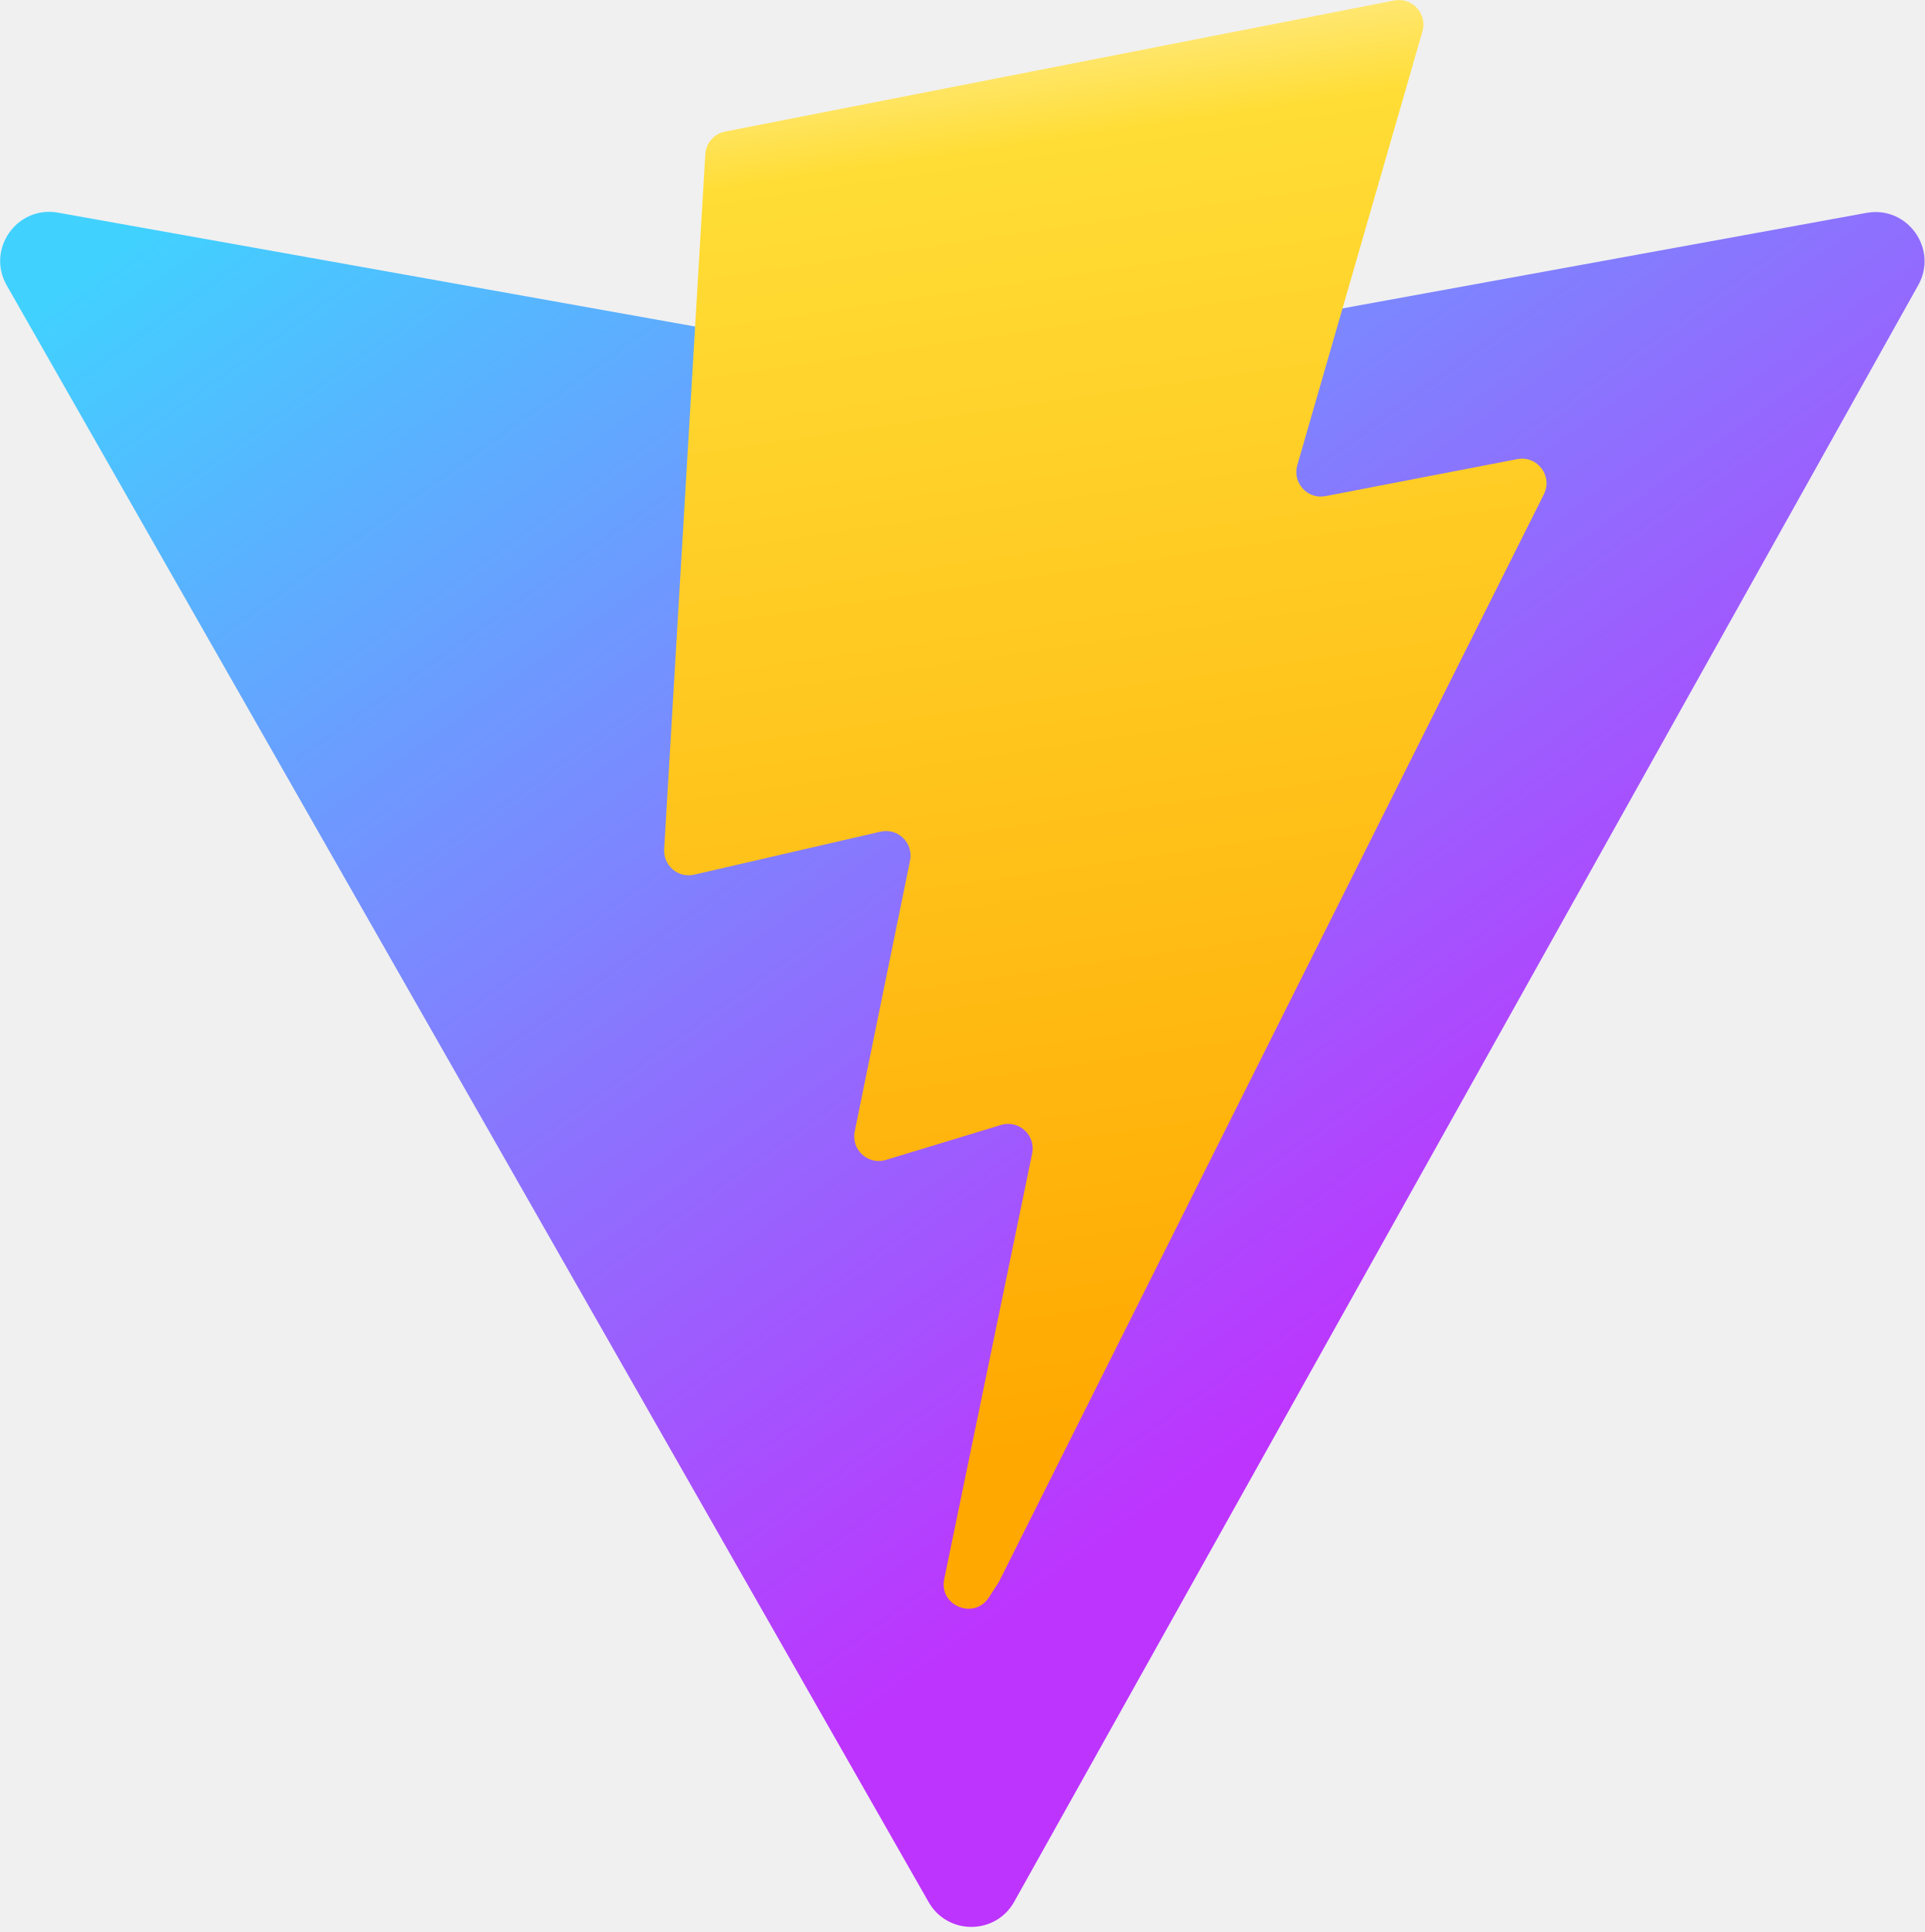
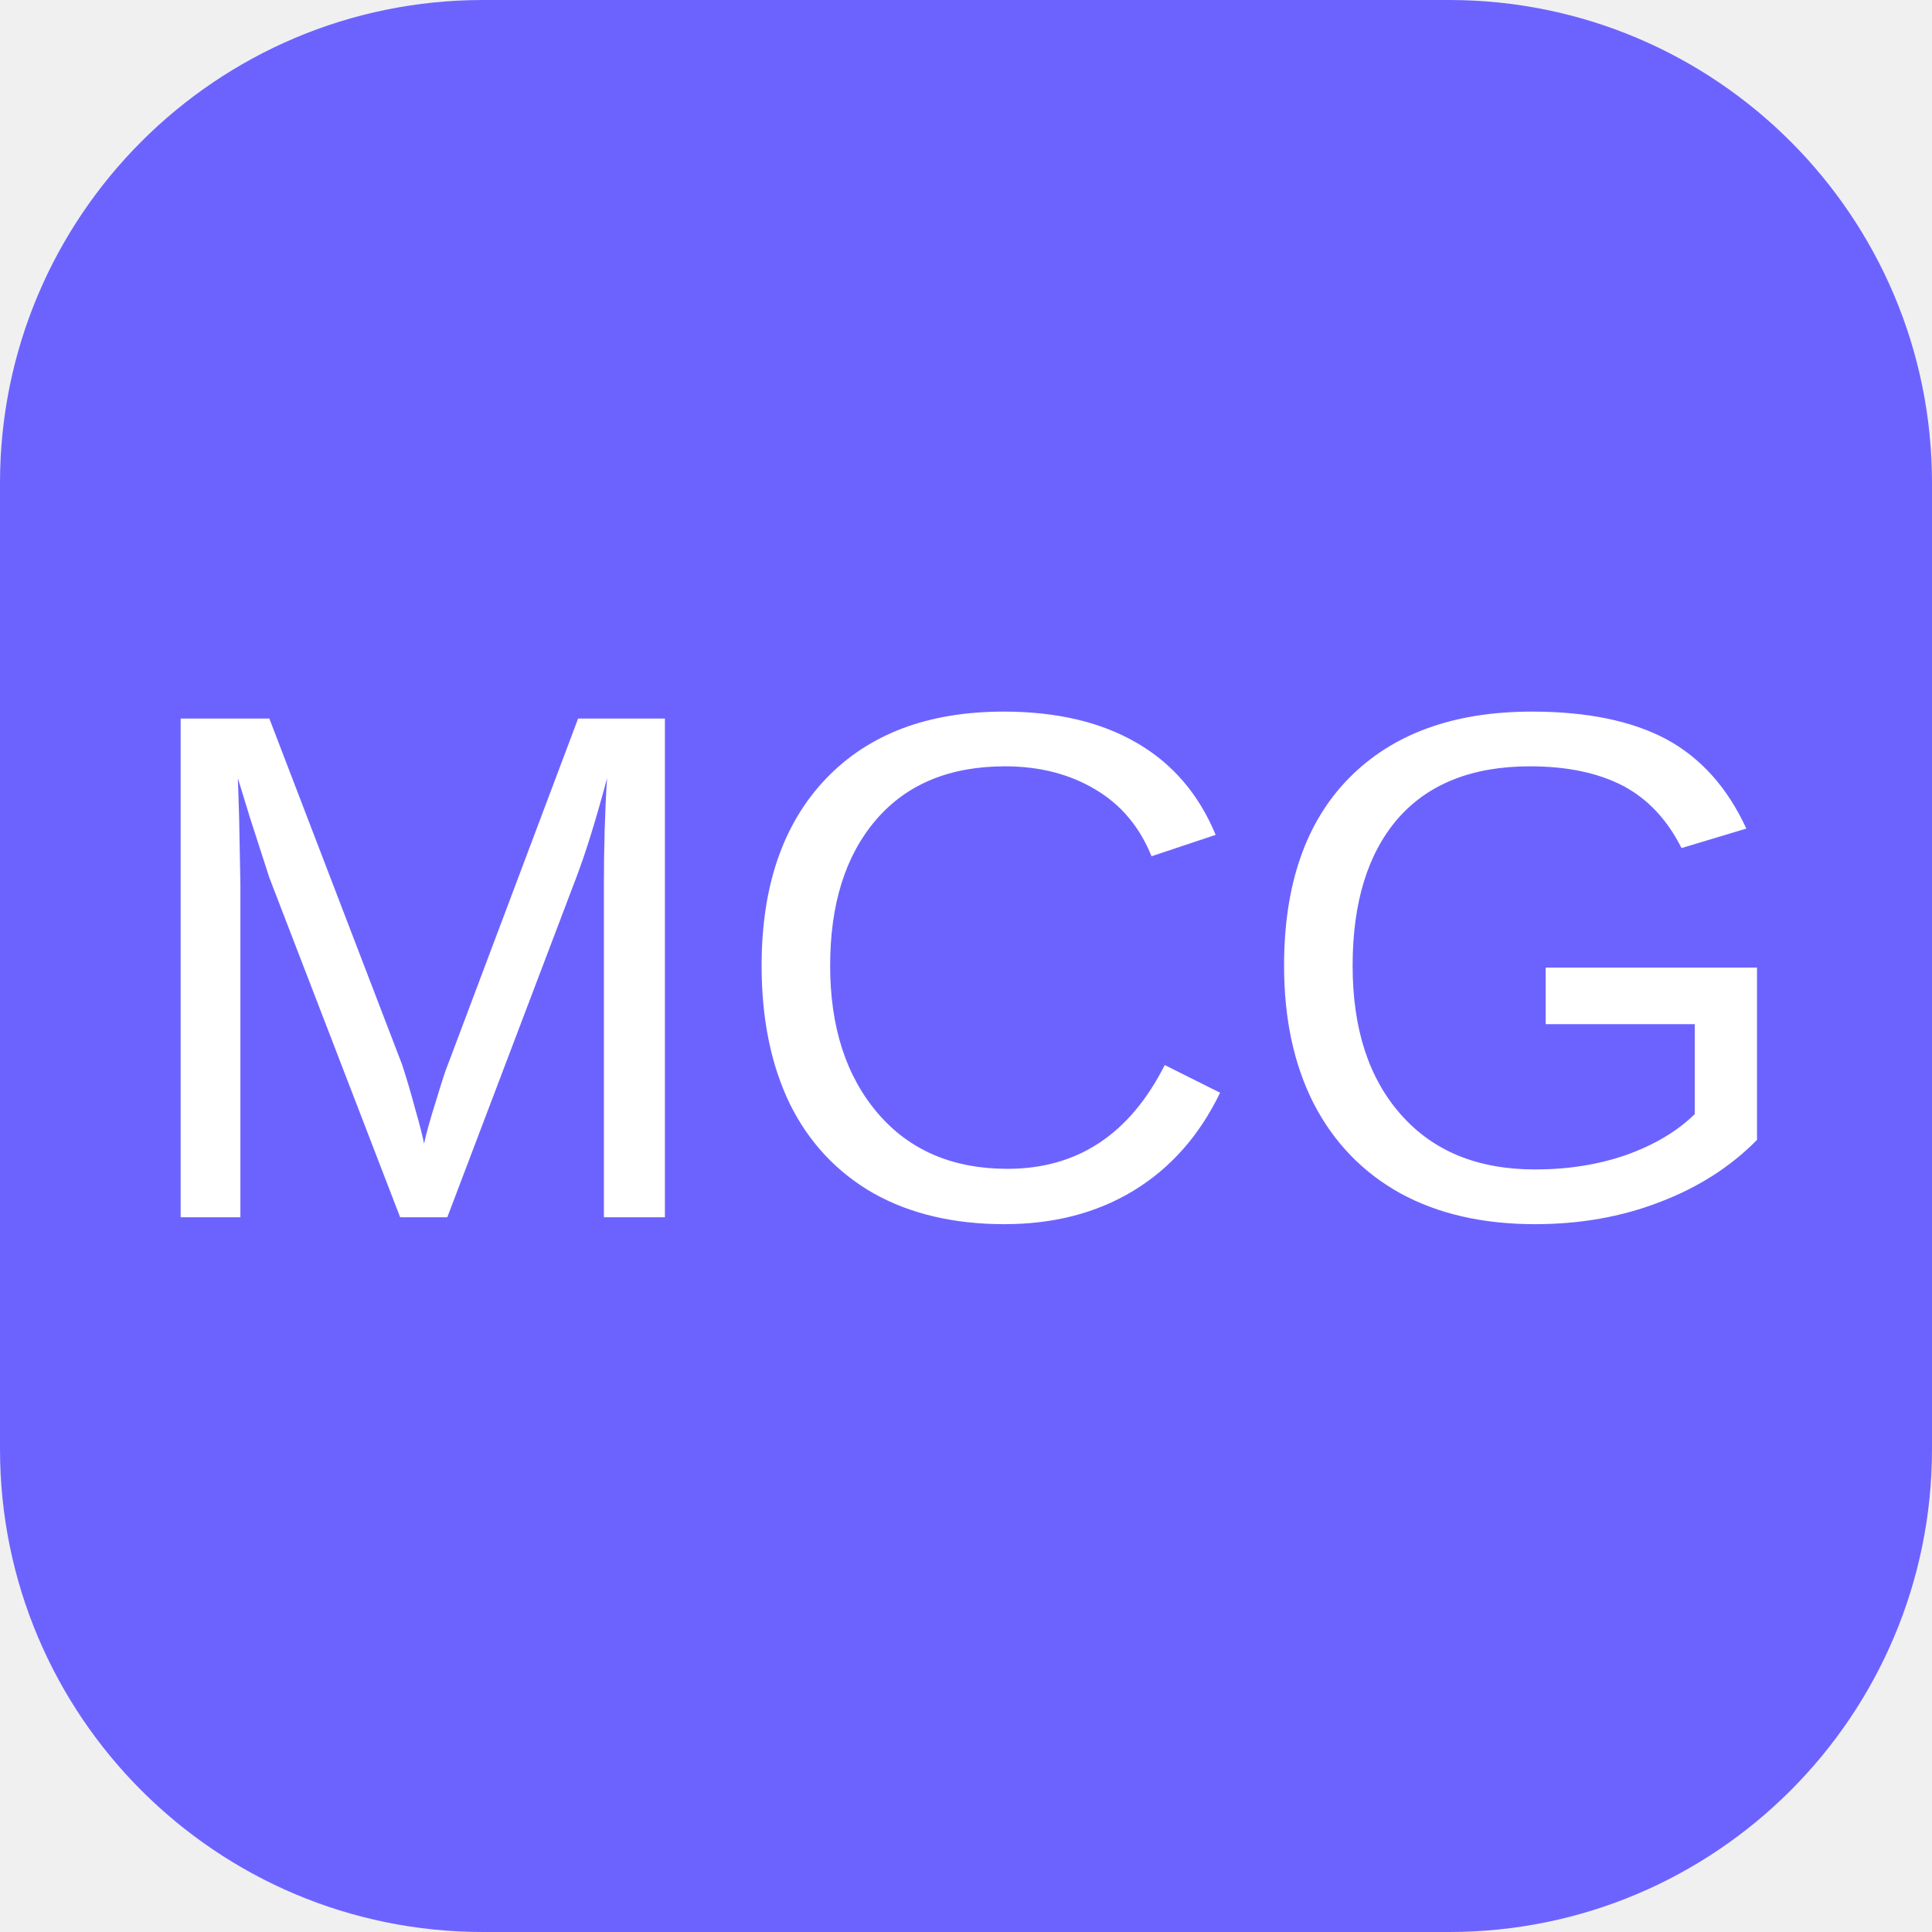
- <svg xmlns="http://www.w3.org/2000/svg" aria-hidden="true" role="img" class="iconify iconify--logos" width="31.88" height="32" preserveAspectRatio="xMidYMid meet" viewBox="0 0 256 257">
-   <defs>
-     <linearGradient id="IconifyId1813088fe1fbc01fb466" x1="-.828%" x2="57.636%" y1="7.652%" y2="78.411%">
-       <stop offset="0%" stop-color="#41D1FF" />
-       <stop offset="100%" stop-color="#BD34FE" />
-     </linearGradient>
-     <linearGradient id="IconifyId1813088fe1fbc01fb467" x1="43.376%" x2="50.316%" y1="2.242%" y2="89.03%">
-       <stop offset="0%" stop-color="#FFEA83" />
-       <stop offset="8.333%" stop-color="#FFDD35" />
-       <stop offset="100%" stop-color="#FFA800" />
-     </linearGradient>
-   </defs>
-   <path fill="url(#IconifyId1813088fe1fbc01fb466)" d="M255.153 37.938L134.897 252.976c-2.483 4.44-8.862 4.466-11.382.048L.875 37.958c-2.746-4.814 1.371-10.646 6.827-9.67l120.385 21.517a6.537 6.537 0 0 0 2.322-.004l117.867-21.483c5.438-.991 9.574 4.796 6.877 9.62Z" />
-   <path fill="url(#IconifyId1813088fe1fbc01fb467)" d="M185.432.063L96.44 17.501a3.268 3.268 0 0 0-2.634 3.014l-5.474 92.456a3.268 3.268 0 0 0 3.997 3.378l24.777-5.718c2.318-.535 4.413 1.507 3.936 3.838l-7.361 36.047c-.495 2.426 1.782 4.5 4.151 3.78l15.304-4.649c2.372-.72 4.652 1.36 4.15 3.788l-11.698 56.621c-.732 3.542 3.979 5.473 5.943 2.437l1.313-2.028l72.516-144.72c1.215-2.423-.88-5.186-3.54-4.672l-25.505 4.922c-2.396.462-4.435-1.77-3.759-4.114l16.646-57.705c.677-2.35-1.37-4.583-3.769-4.113Z" />
+ <svg xmlns="http://www.w3.org/2000/svg" width="48" height="48" viewBox="0 0 48 48" fill="none">
+   <rect width="48" height="48" rx="12" fill="#6C63FF" />
+   <text x="50%" y="50%" text-anchor="middle" dominant-baseline="central" font-size="18" fill="#fff" font-family="Arial, sans-serif">MCG</text>
</svg>
